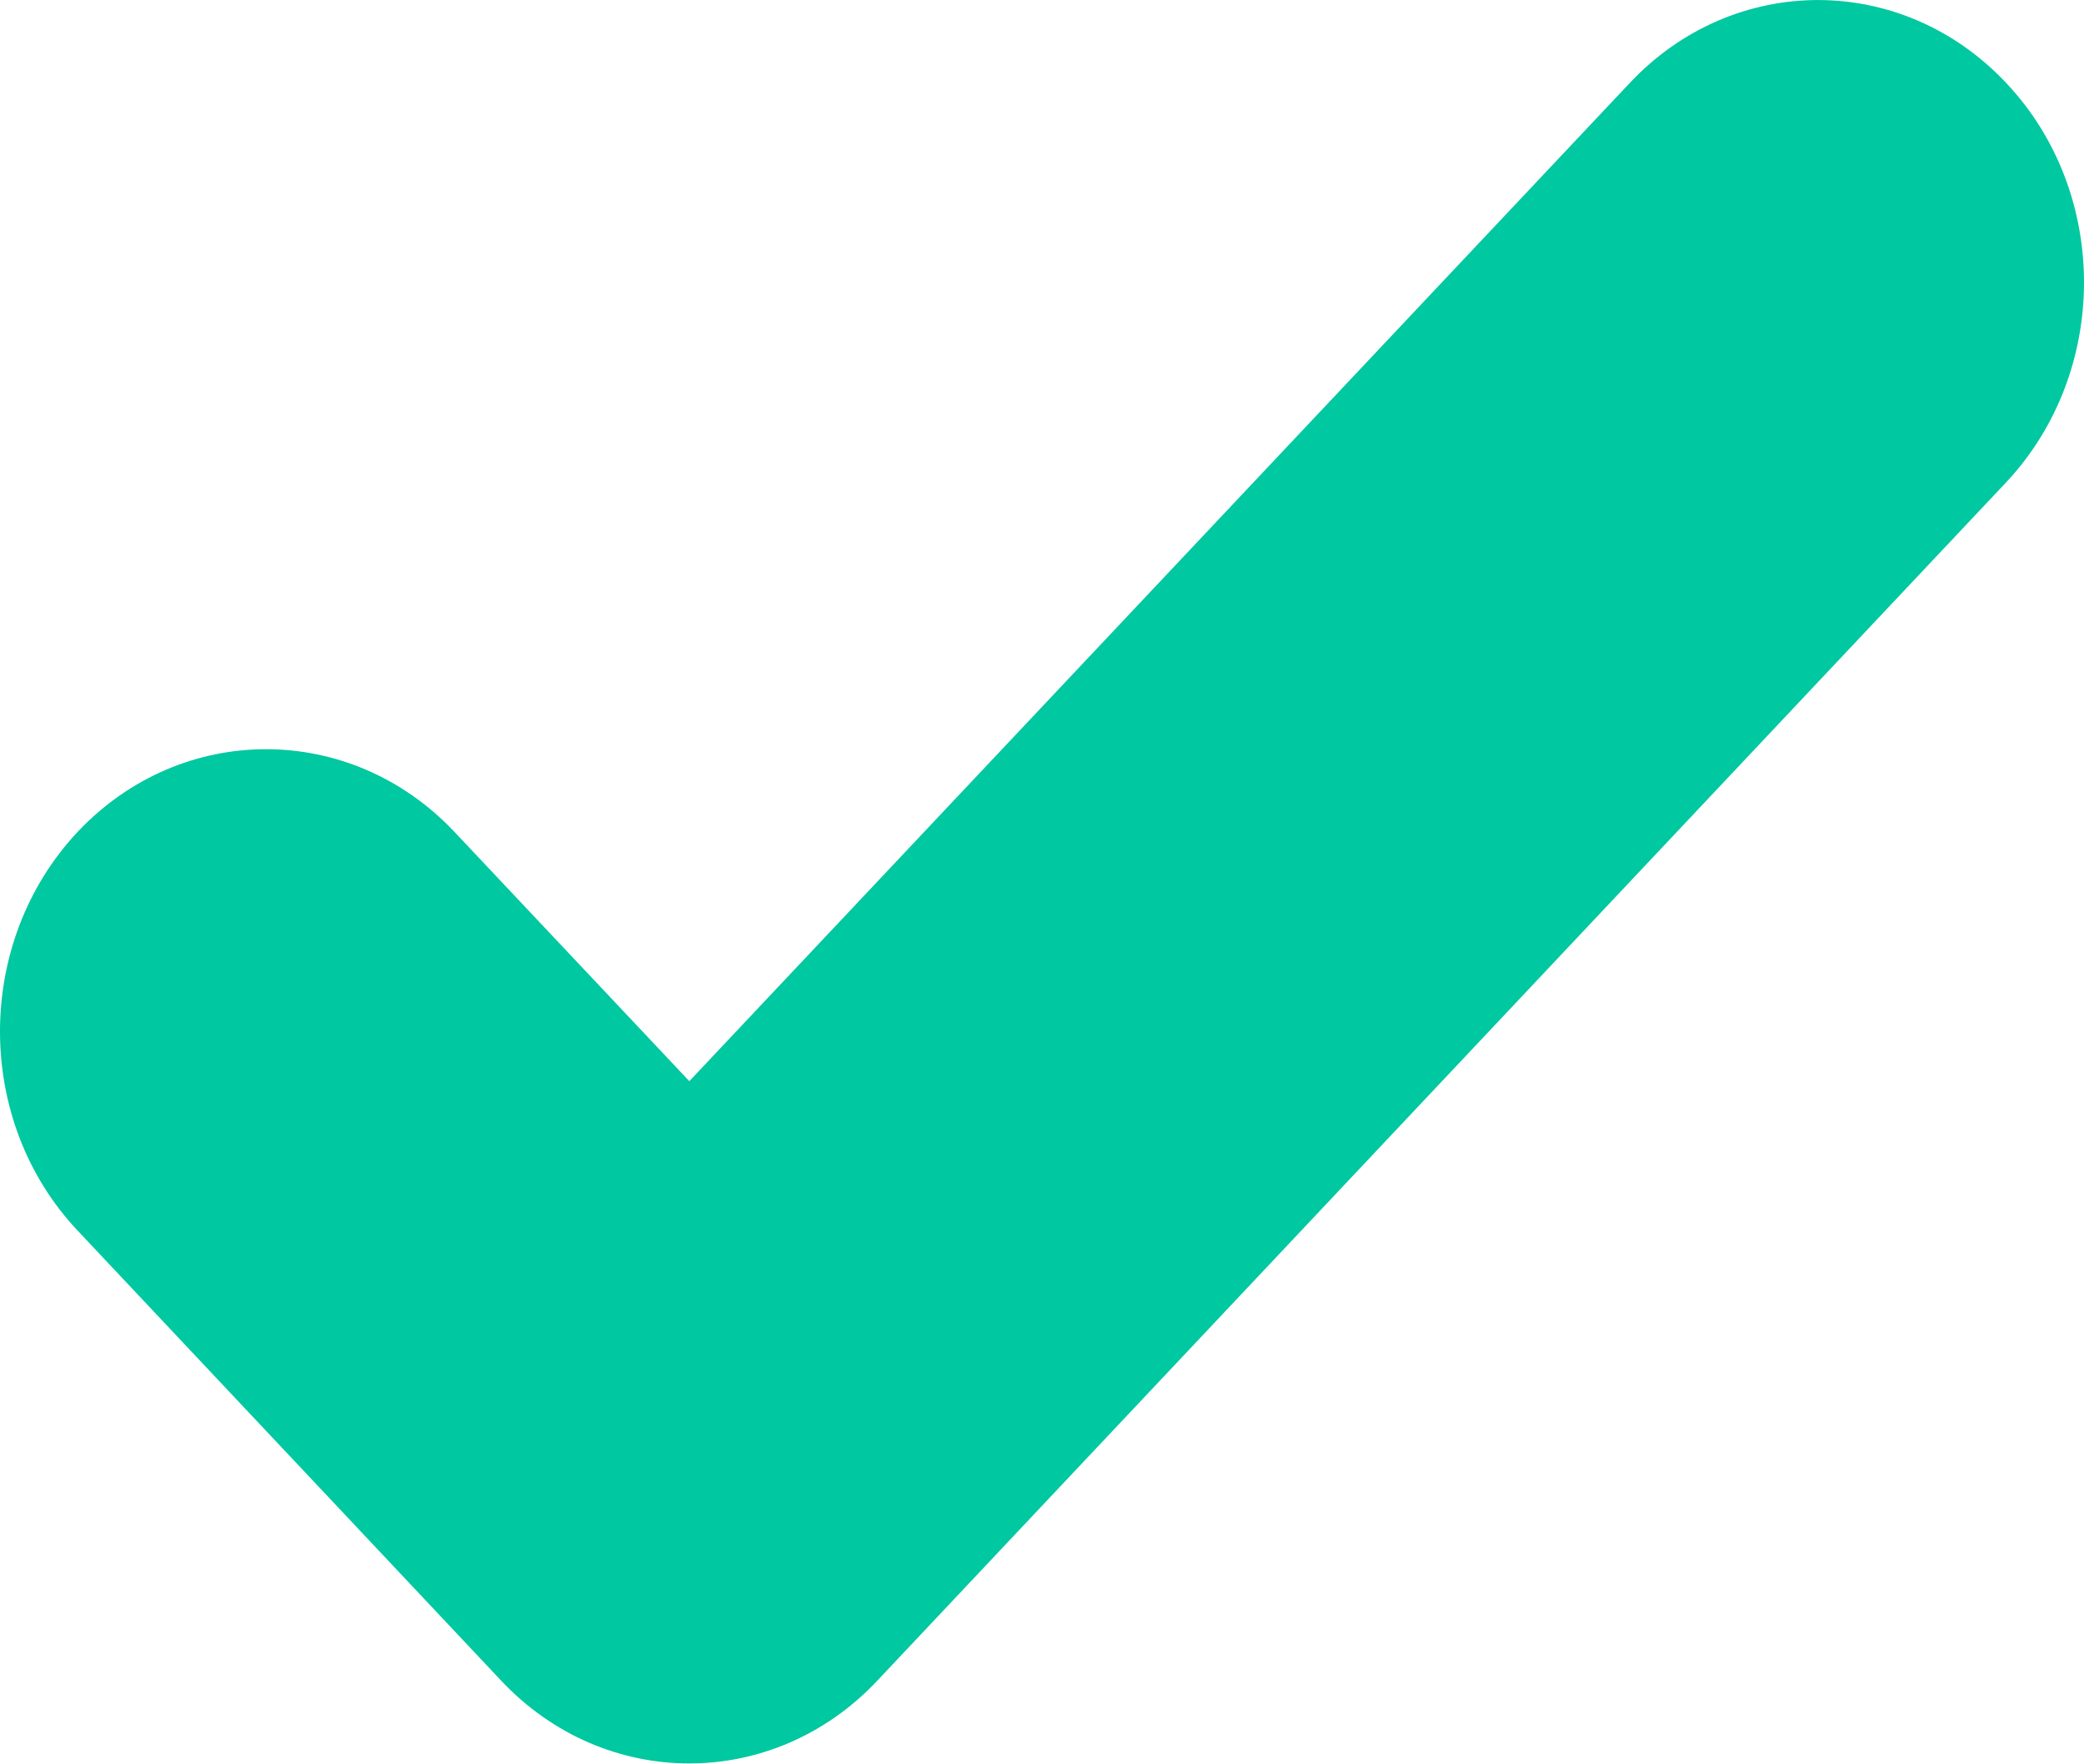
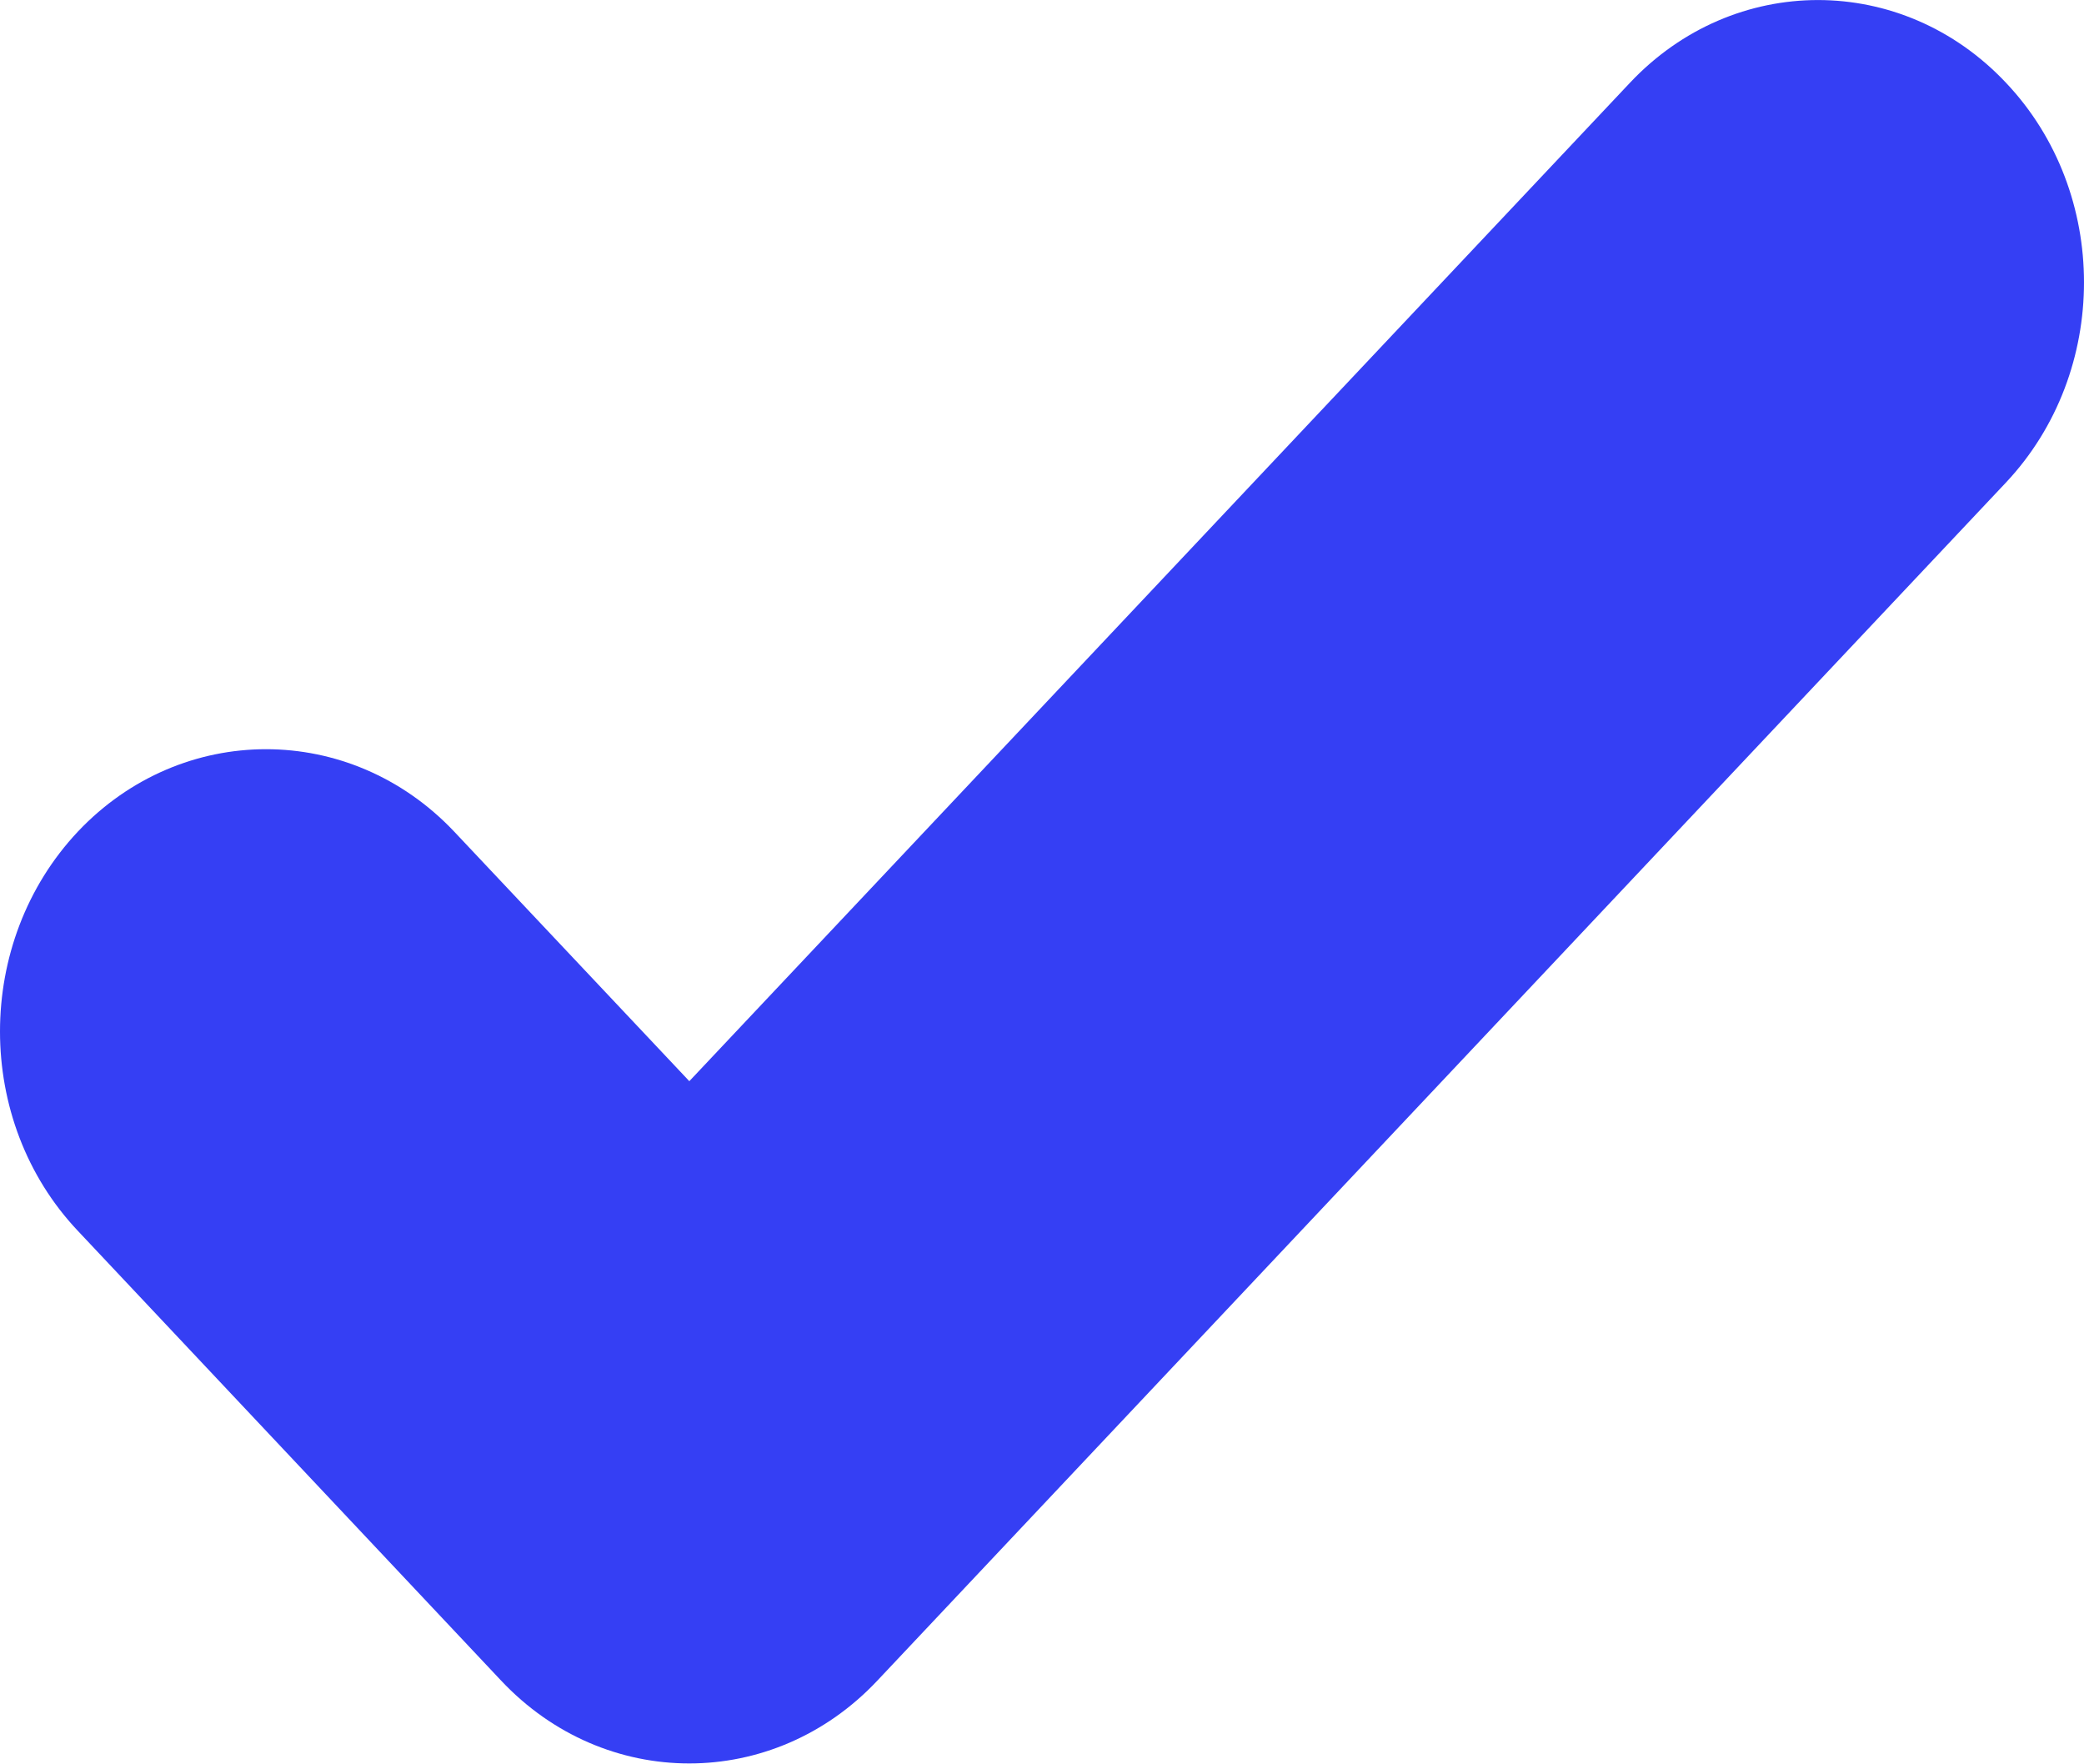
<svg xmlns="http://www.w3.org/2000/svg" width="13px" height="11px" viewBox="0 0 13 11" version="1.1">
  <defs />
  <g id="hi-fidelity-UI" stroke="none" stroke-width="1" fill="none" fill-rule="evenodd">
-     <g id="5.1.4_desktop_document-step_mobile-method_copy-url-clicked" transform="translate(-409, -442)" fill="#00C8A0">
+     <g id="5.1.4_desktop_document-step_mobile-method_copy-url-clicked" transform="translate(-409, -442)" fill="#353FF4">
      <path d="M419.167,442.517 L413.3,448.744 L411.833,447.187 C411.185,446.502 410.134,446.502 409.486,447.187 C408.838,447.876 408.838,448.993 409.486,449.678 L412.126,452.483 C412.774,453.172 413.825,453.172 414.473,452.483 L421.514,445.009 C422.162,444.319 422.162,443.202 421.514,442.517 C420.866,441.828 419.815,441.828 419.167,442.517 Z" id="checkmark-green" />
    </g>
  </g>
</svg>
